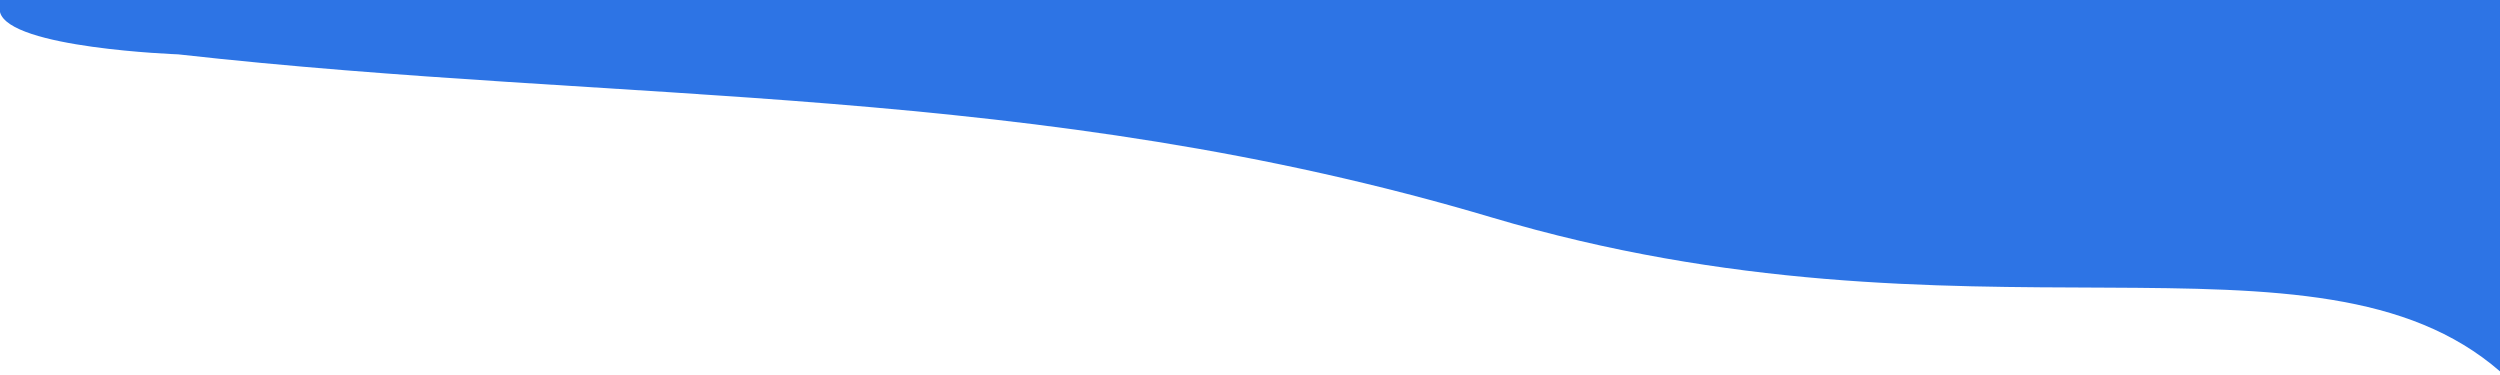
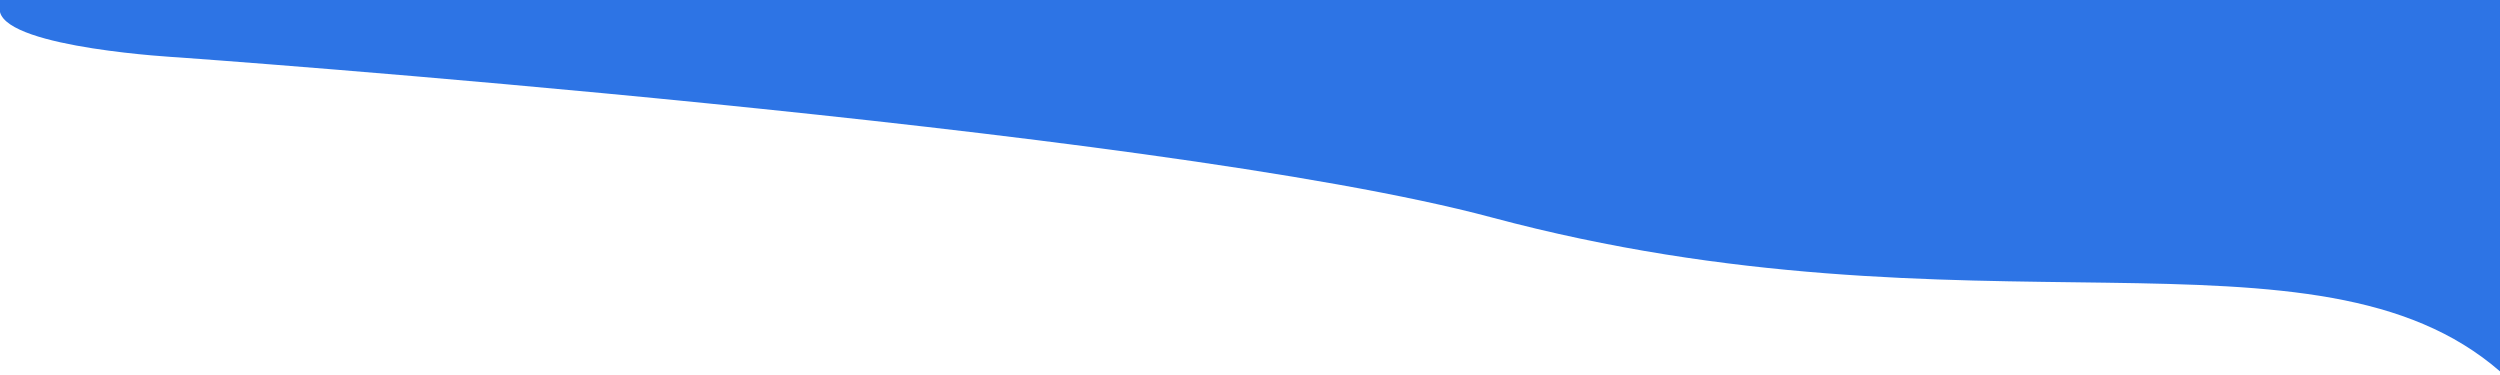
<svg xmlns="http://www.w3.org/2000/svg" viewBox="0 0 414 62" fill="none">
-   <path d="M414 0H0V2C1.5 8 29.5 9 29.5 9C103.696 17.322 171.522 13.548 247 36C326 59.5 383.5 35.024 414 61.5V0Z" fill="#2D74E5" />
+   <path d="M414 0H0V2C1.5 8 29.5 9.5 29.5 9.5C29.5 9.5 191 21 247 36C326.615 57.325 383.5 35.024 414 61.5V0Z" fill="#2D74E5" />
</svg>
